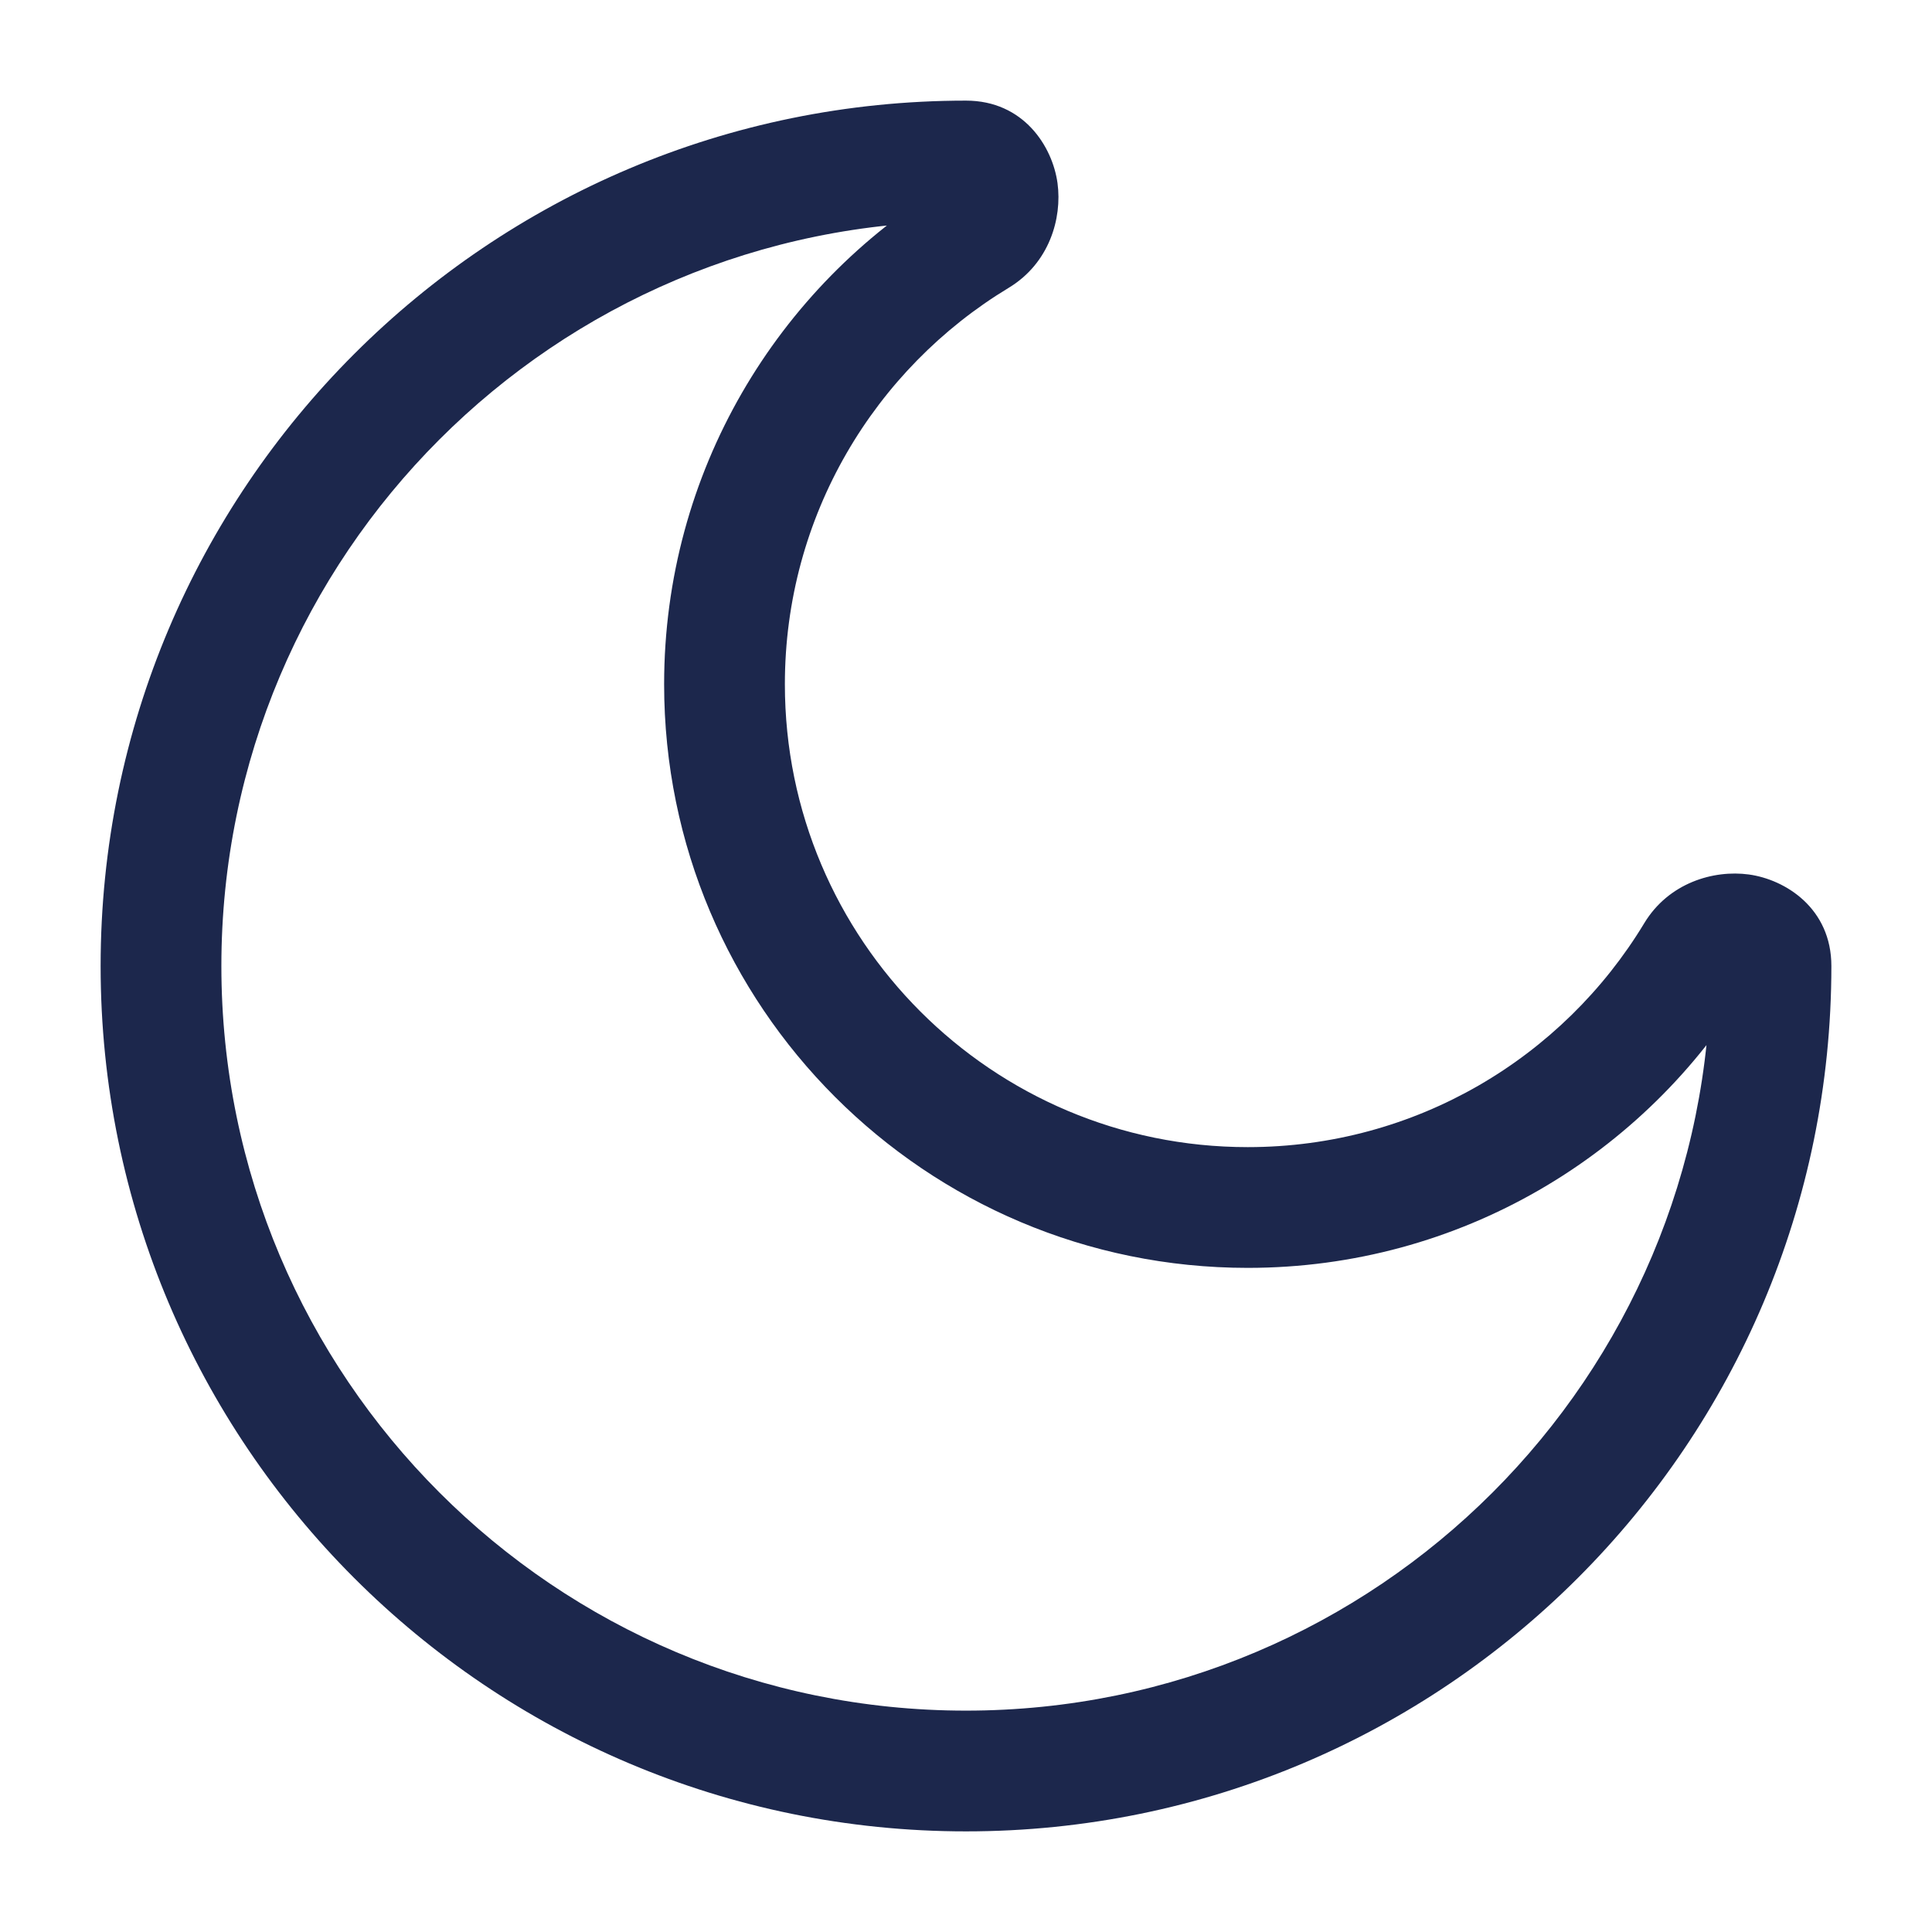
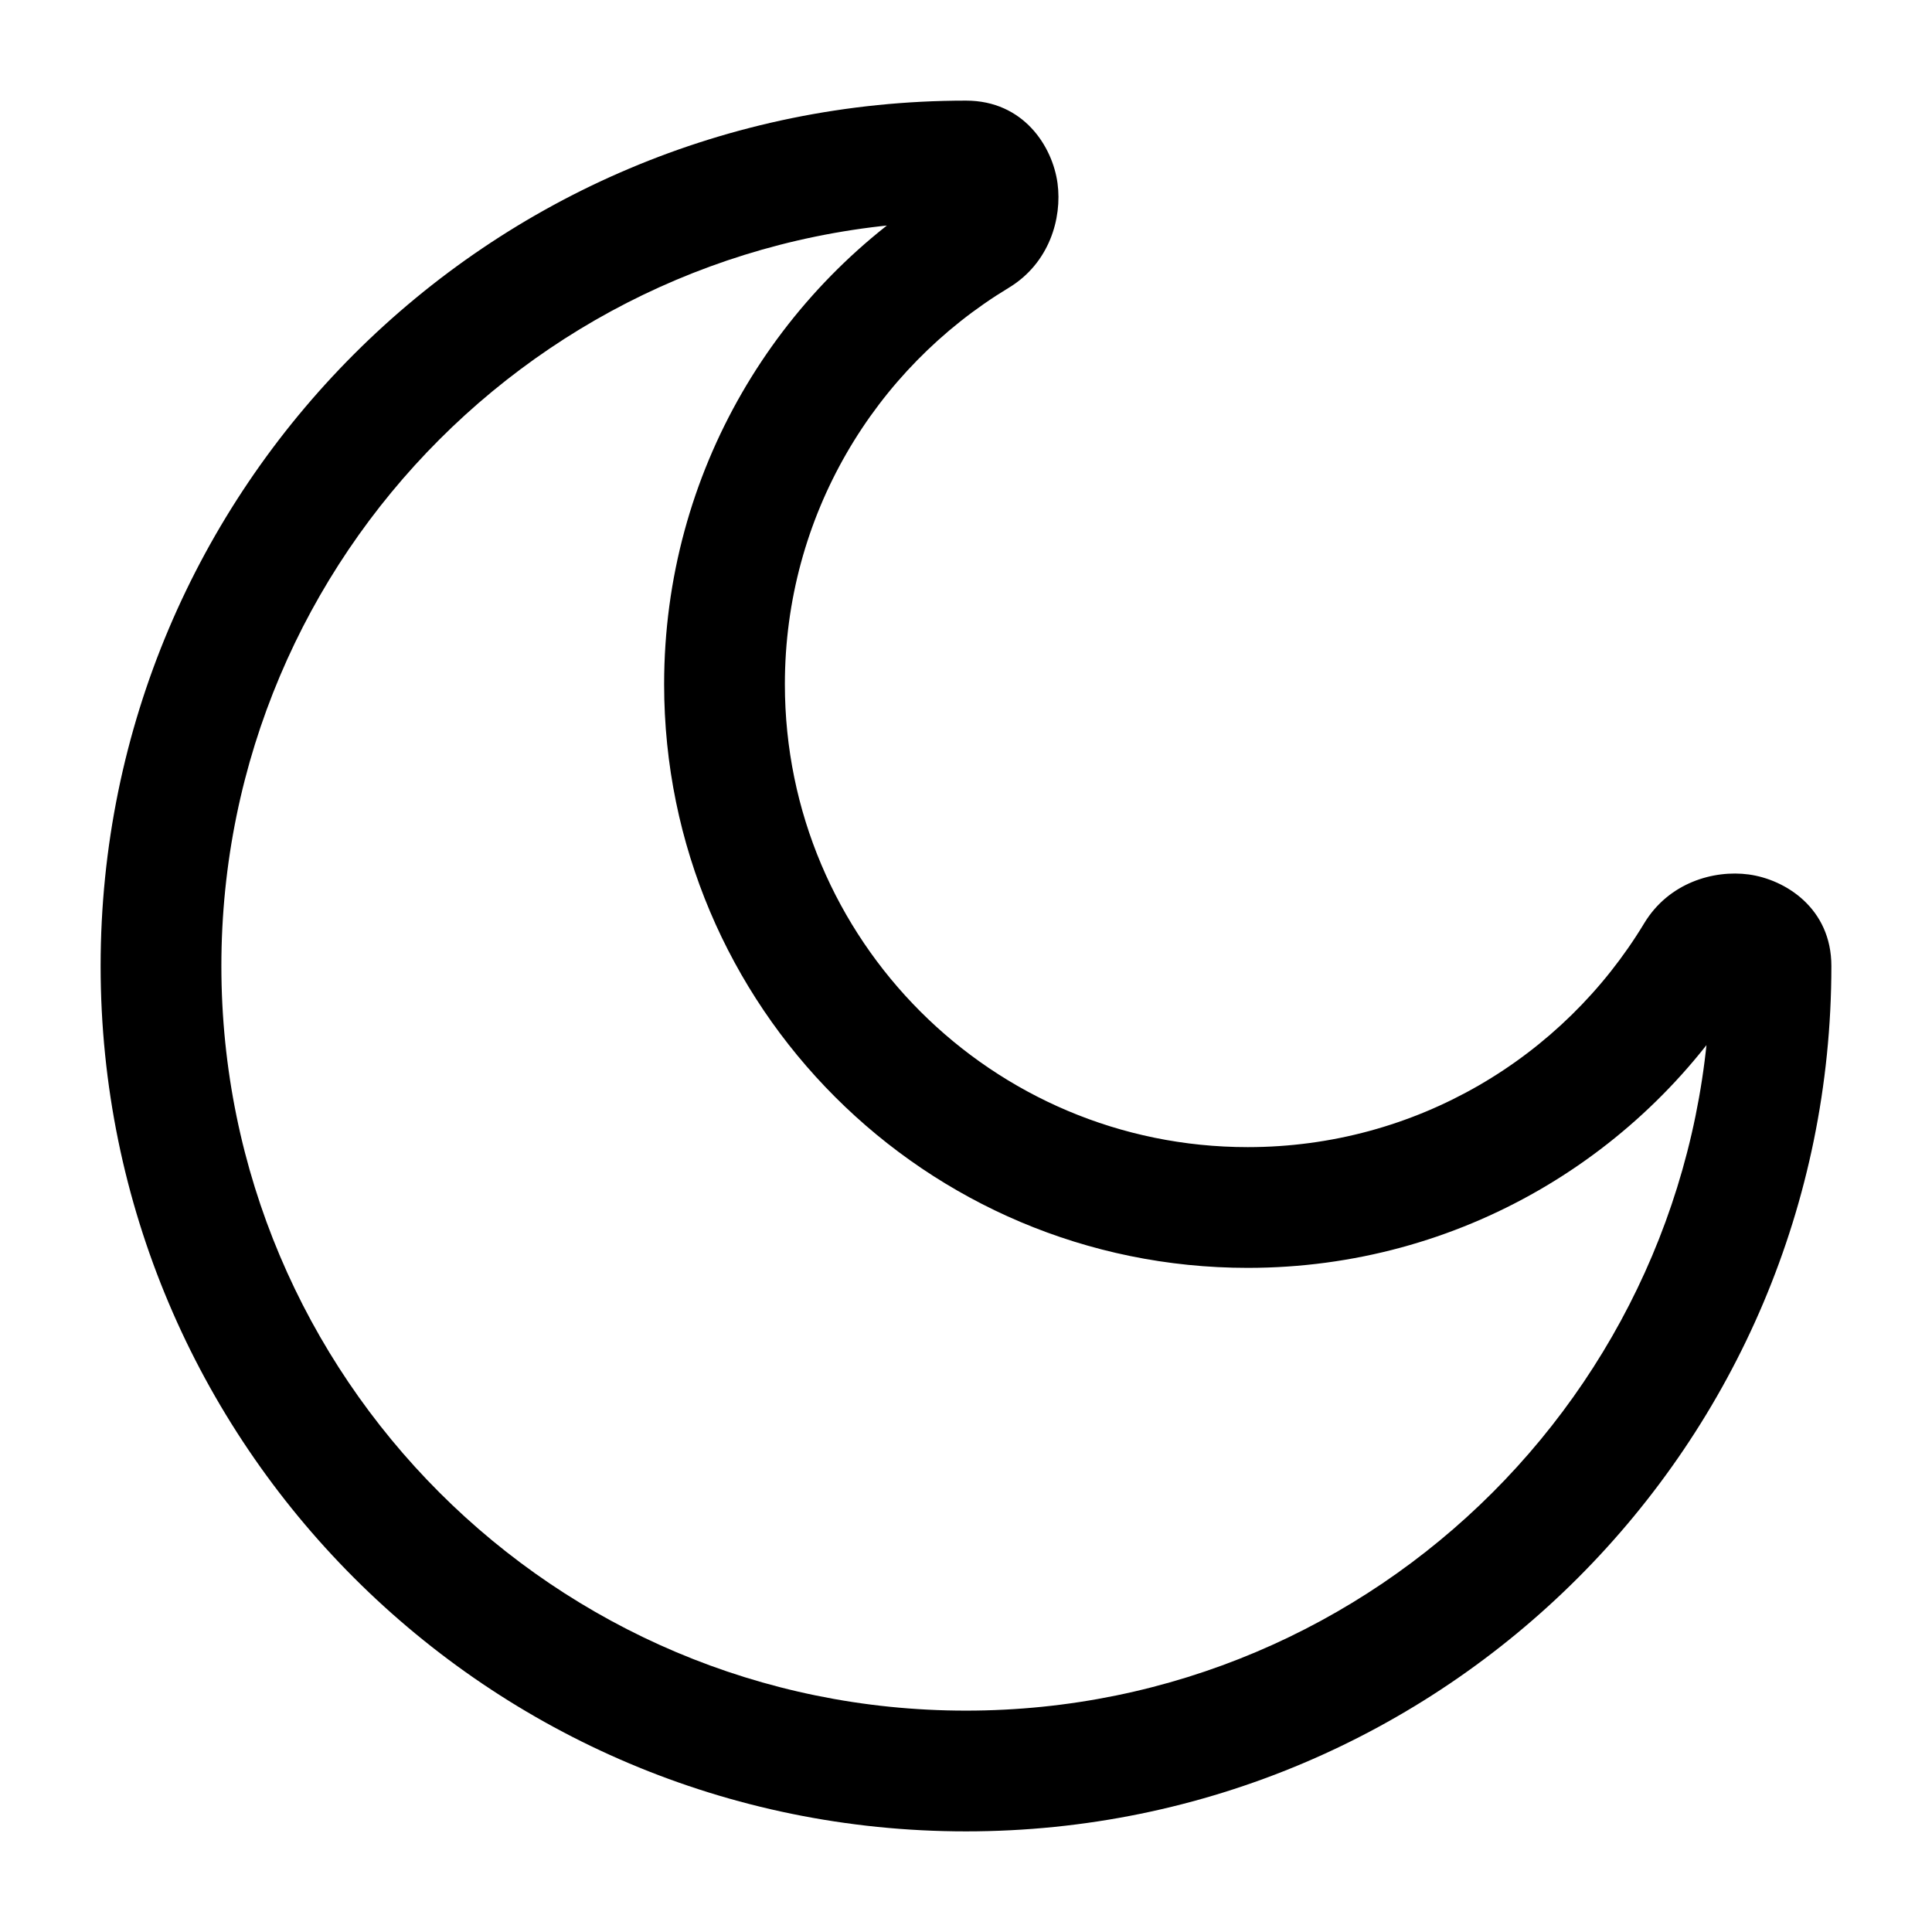
<svg xmlns="http://www.w3.org/2000/svg" width="800px" height="800px" viewBox="0 0 24 24" fill="none">
-   <path d="M21.067 11.857L20.425 11.469L21.067 11.857ZM12.143 2.933L11.755 2.291V2.291L12.143 2.933ZM21.25 12C21.25 17.109 17.109 21.25 12 21.25V22.75C17.937 22.75 22.75 17.937 22.75 12H21.25ZM12 21.25C6.891 21.25 2.75 17.109 2.75 12H1.25C1.25 17.937 6.063 22.75 12 22.75V21.25ZM2.75 12C2.75 6.891 6.891 2.75 12 2.75V1.25C6.063 1.25 1.25 6.063 1.25 12H2.75ZM15.5 14.25C12.324 14.25 9.75 11.676 9.75 8.5H8.25C8.25 12.504 11.496 15.75 15.5 15.75V14.25ZM20.425 11.469C19.417 13.137 17.588 14.25 15.5 14.25V15.75C18.135 15.75 20.441 14.344 21.709 12.245L20.425 11.469ZM9.75 8.5C9.75 6.412 10.863 4.583 12.531 3.575L11.755 2.291C9.656 3.559 8.25 5.865 8.25 8.5H9.75ZM12 2.75C11.912 2.75 11.808 2.71 11.732 2.632C11.669 2.565 11.654 2.502 11.65 2.477C11.646 2.446 11.648 2.356 11.755 2.291L12.531 3.575C13.034 3.271 13.196 2.714 13.137 2.276C13.075 1.821 12.717 1.25 12 1.25V2.75ZM21.709 12.245C21.644 12.352 21.554 12.354 21.523 12.35C21.498 12.346 21.435 12.331 21.368 12.268C21.29 12.192 21.25 12.088 21.25 12H22.75C22.75 11.283 22.179 10.925 21.724 10.863C21.286 10.804 20.729 10.966 20.425 11.469L21.709 12.245Z" fill="#1C274C" />
+   <path d="M21.067 11.857L20.425 11.469L21.067 11.857ZM12.143 2.933L11.755 2.291V2.291L12.143 2.933ZM21.25 12C21.25 17.109 17.109 21.25 12 21.25V22.75C17.937 22.75 22.75 17.937 22.75 12H21.25ZM12 21.25C6.891 21.25 2.75 17.109 2.75 12H1.25C1.25 17.937 6.063 22.75 12 22.75V21.25ZM2.75 12C2.75 6.891 6.891 2.75 12 2.75V1.25C6.063 1.25 1.25 6.063 1.25 12H2.75ZM15.5 14.25C12.324 14.25 9.75 11.676 9.75 8.5H8.25C8.25 12.504 11.496 15.75 15.5 15.75V14.25ZM20.425 11.469C19.417 13.137 17.588 14.25 15.5 14.25V15.75C18.135 15.75 20.441 14.344 21.709 12.245L20.425 11.469ZM9.75 8.5C9.75 6.412 10.863 4.583 12.531 3.575L11.755 2.291C9.656 3.559 8.25 5.865 8.25 8.5H9.75ZM12 2.75C11.912 2.75 11.808 2.71 11.732 2.632C11.669 2.565 11.654 2.502 11.65 2.477C11.646 2.446 11.648 2.356 11.755 2.291L12.531 3.575C13.034 3.271 13.196 2.714 13.137 2.276C13.075 1.821 12.717 1.25 12 1.25V2.75ZM21.709 12.245C21.644 12.352 21.554 12.354 21.523 12.35C21.498 12.346 21.435 12.331 21.368 12.268C21.29 12.192 21.25 12.088 21.25 12H22.75C22.75 11.283 22.179 10.925 21.724 10.863C21.286 10.804 20.729 10.966 20.425 11.469L21.709 12.245Z" fill="#000" />
</svg>
